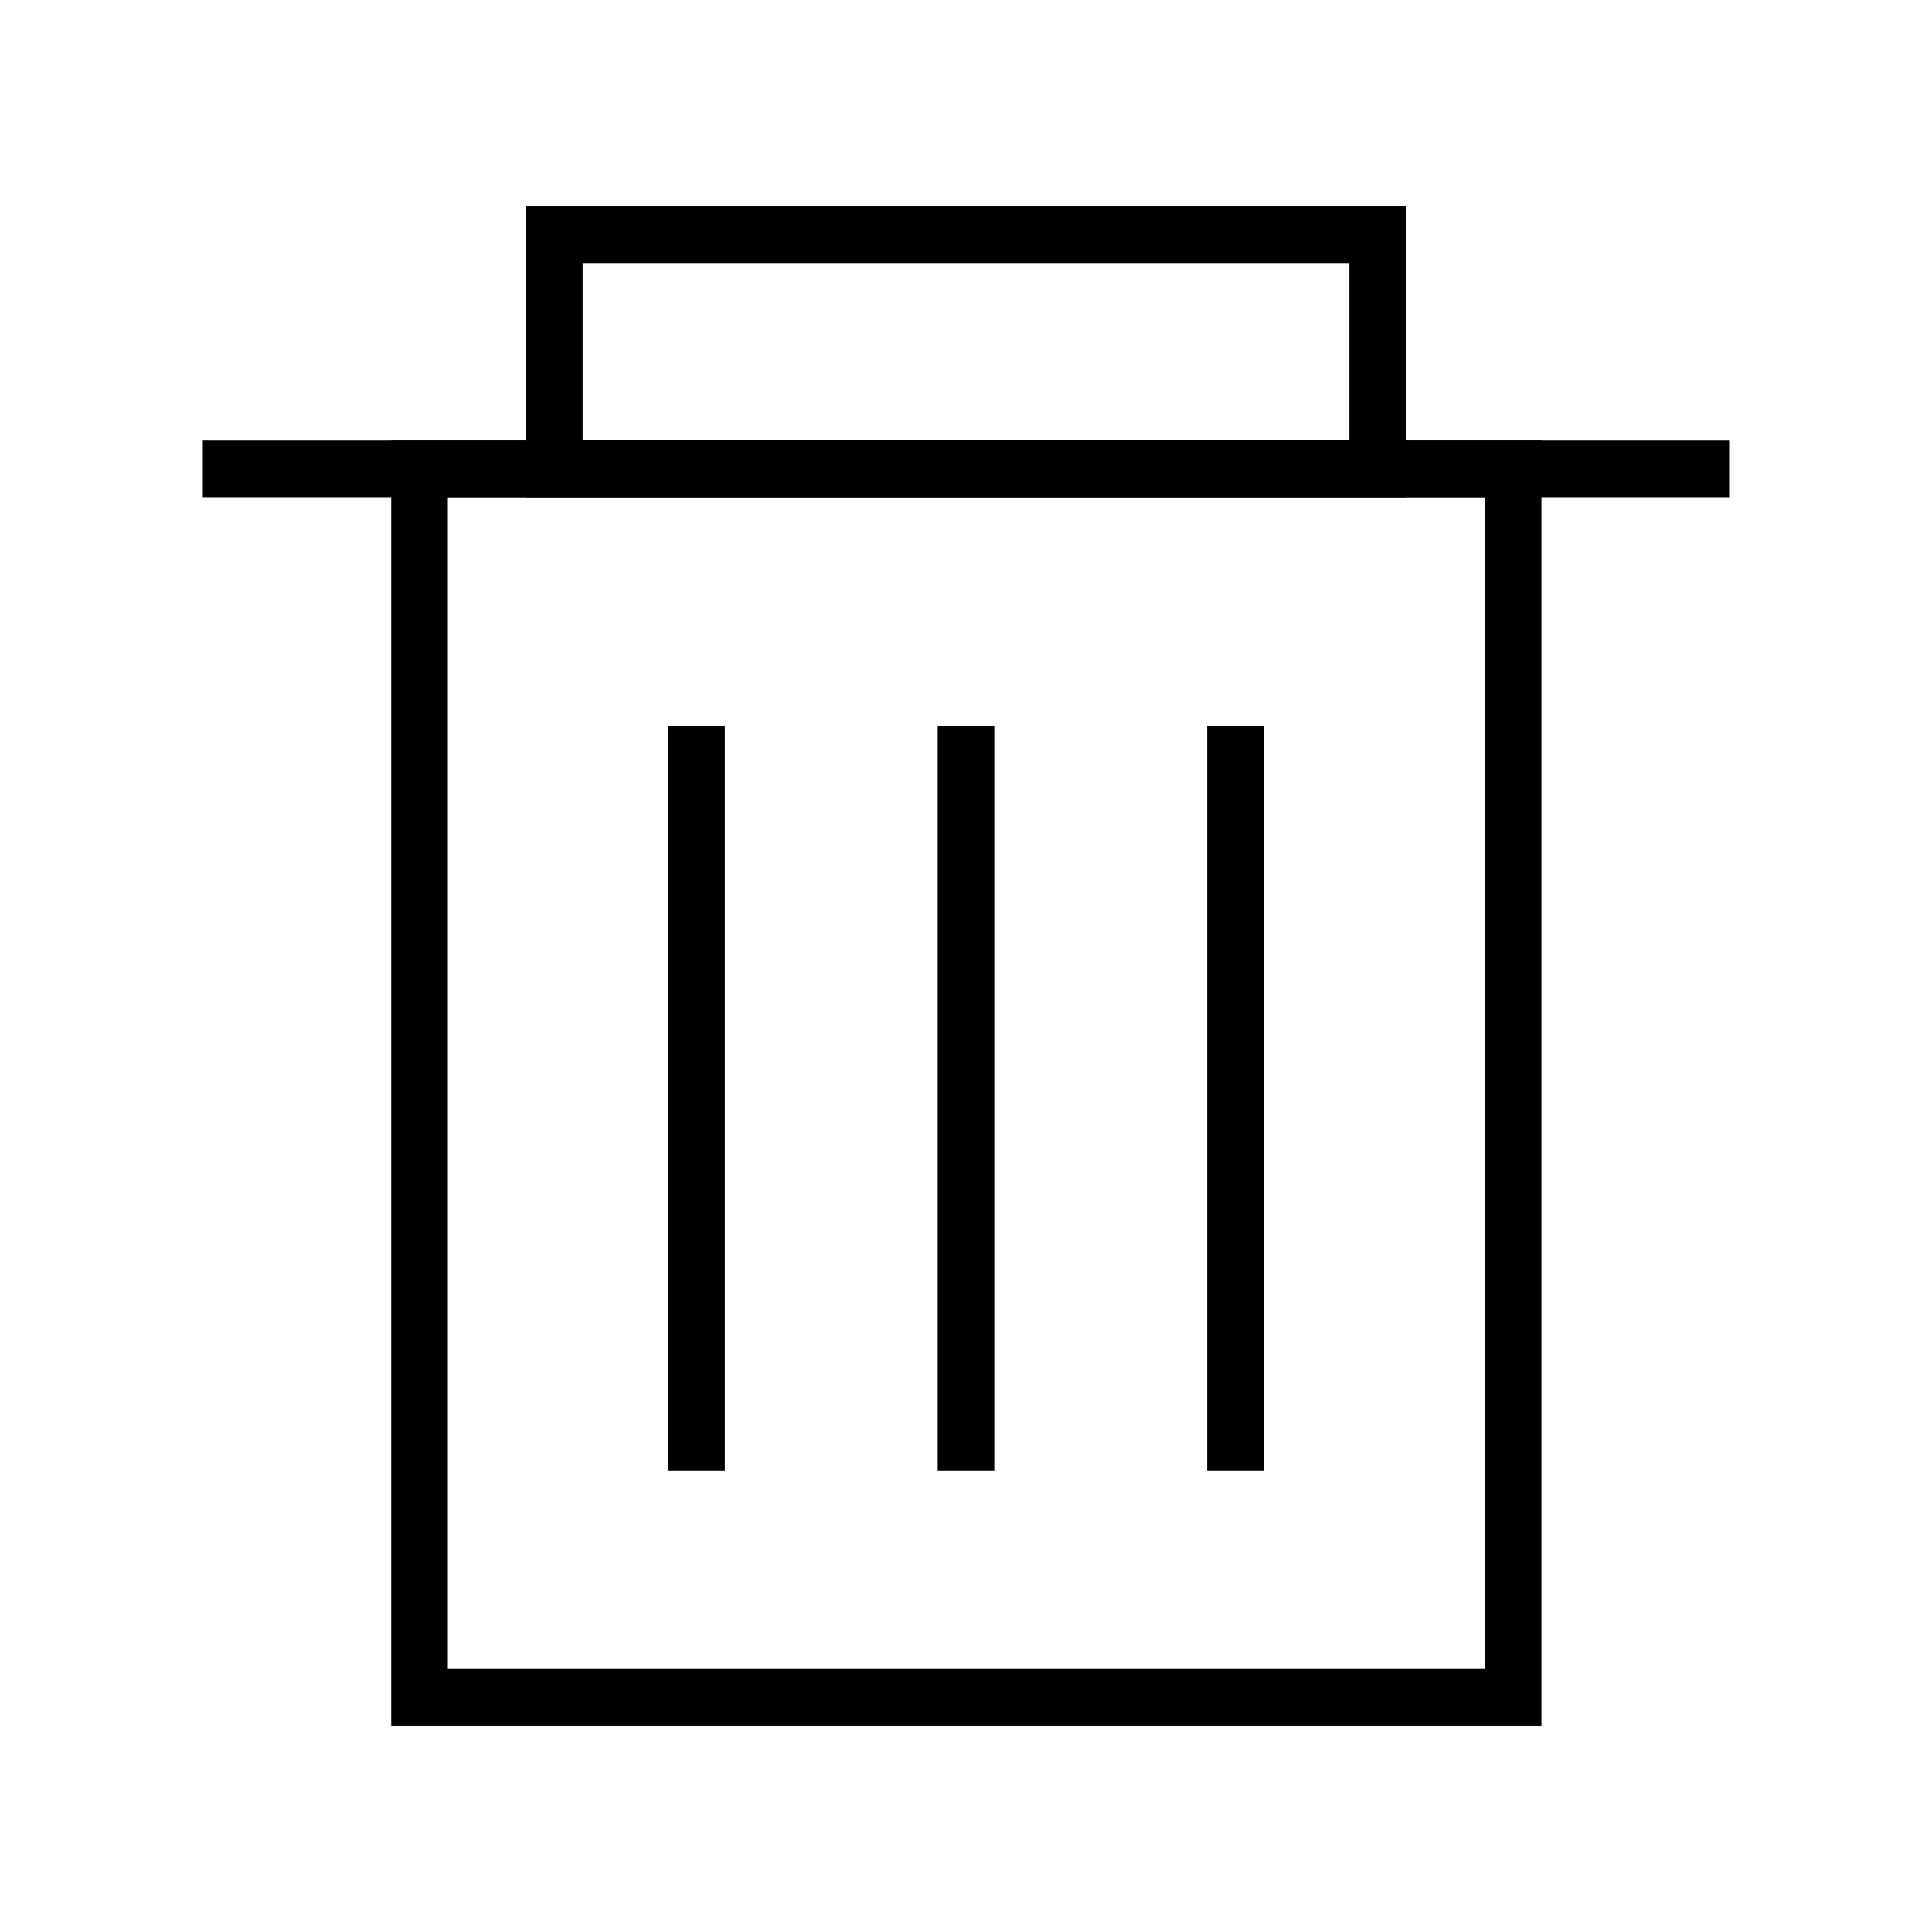
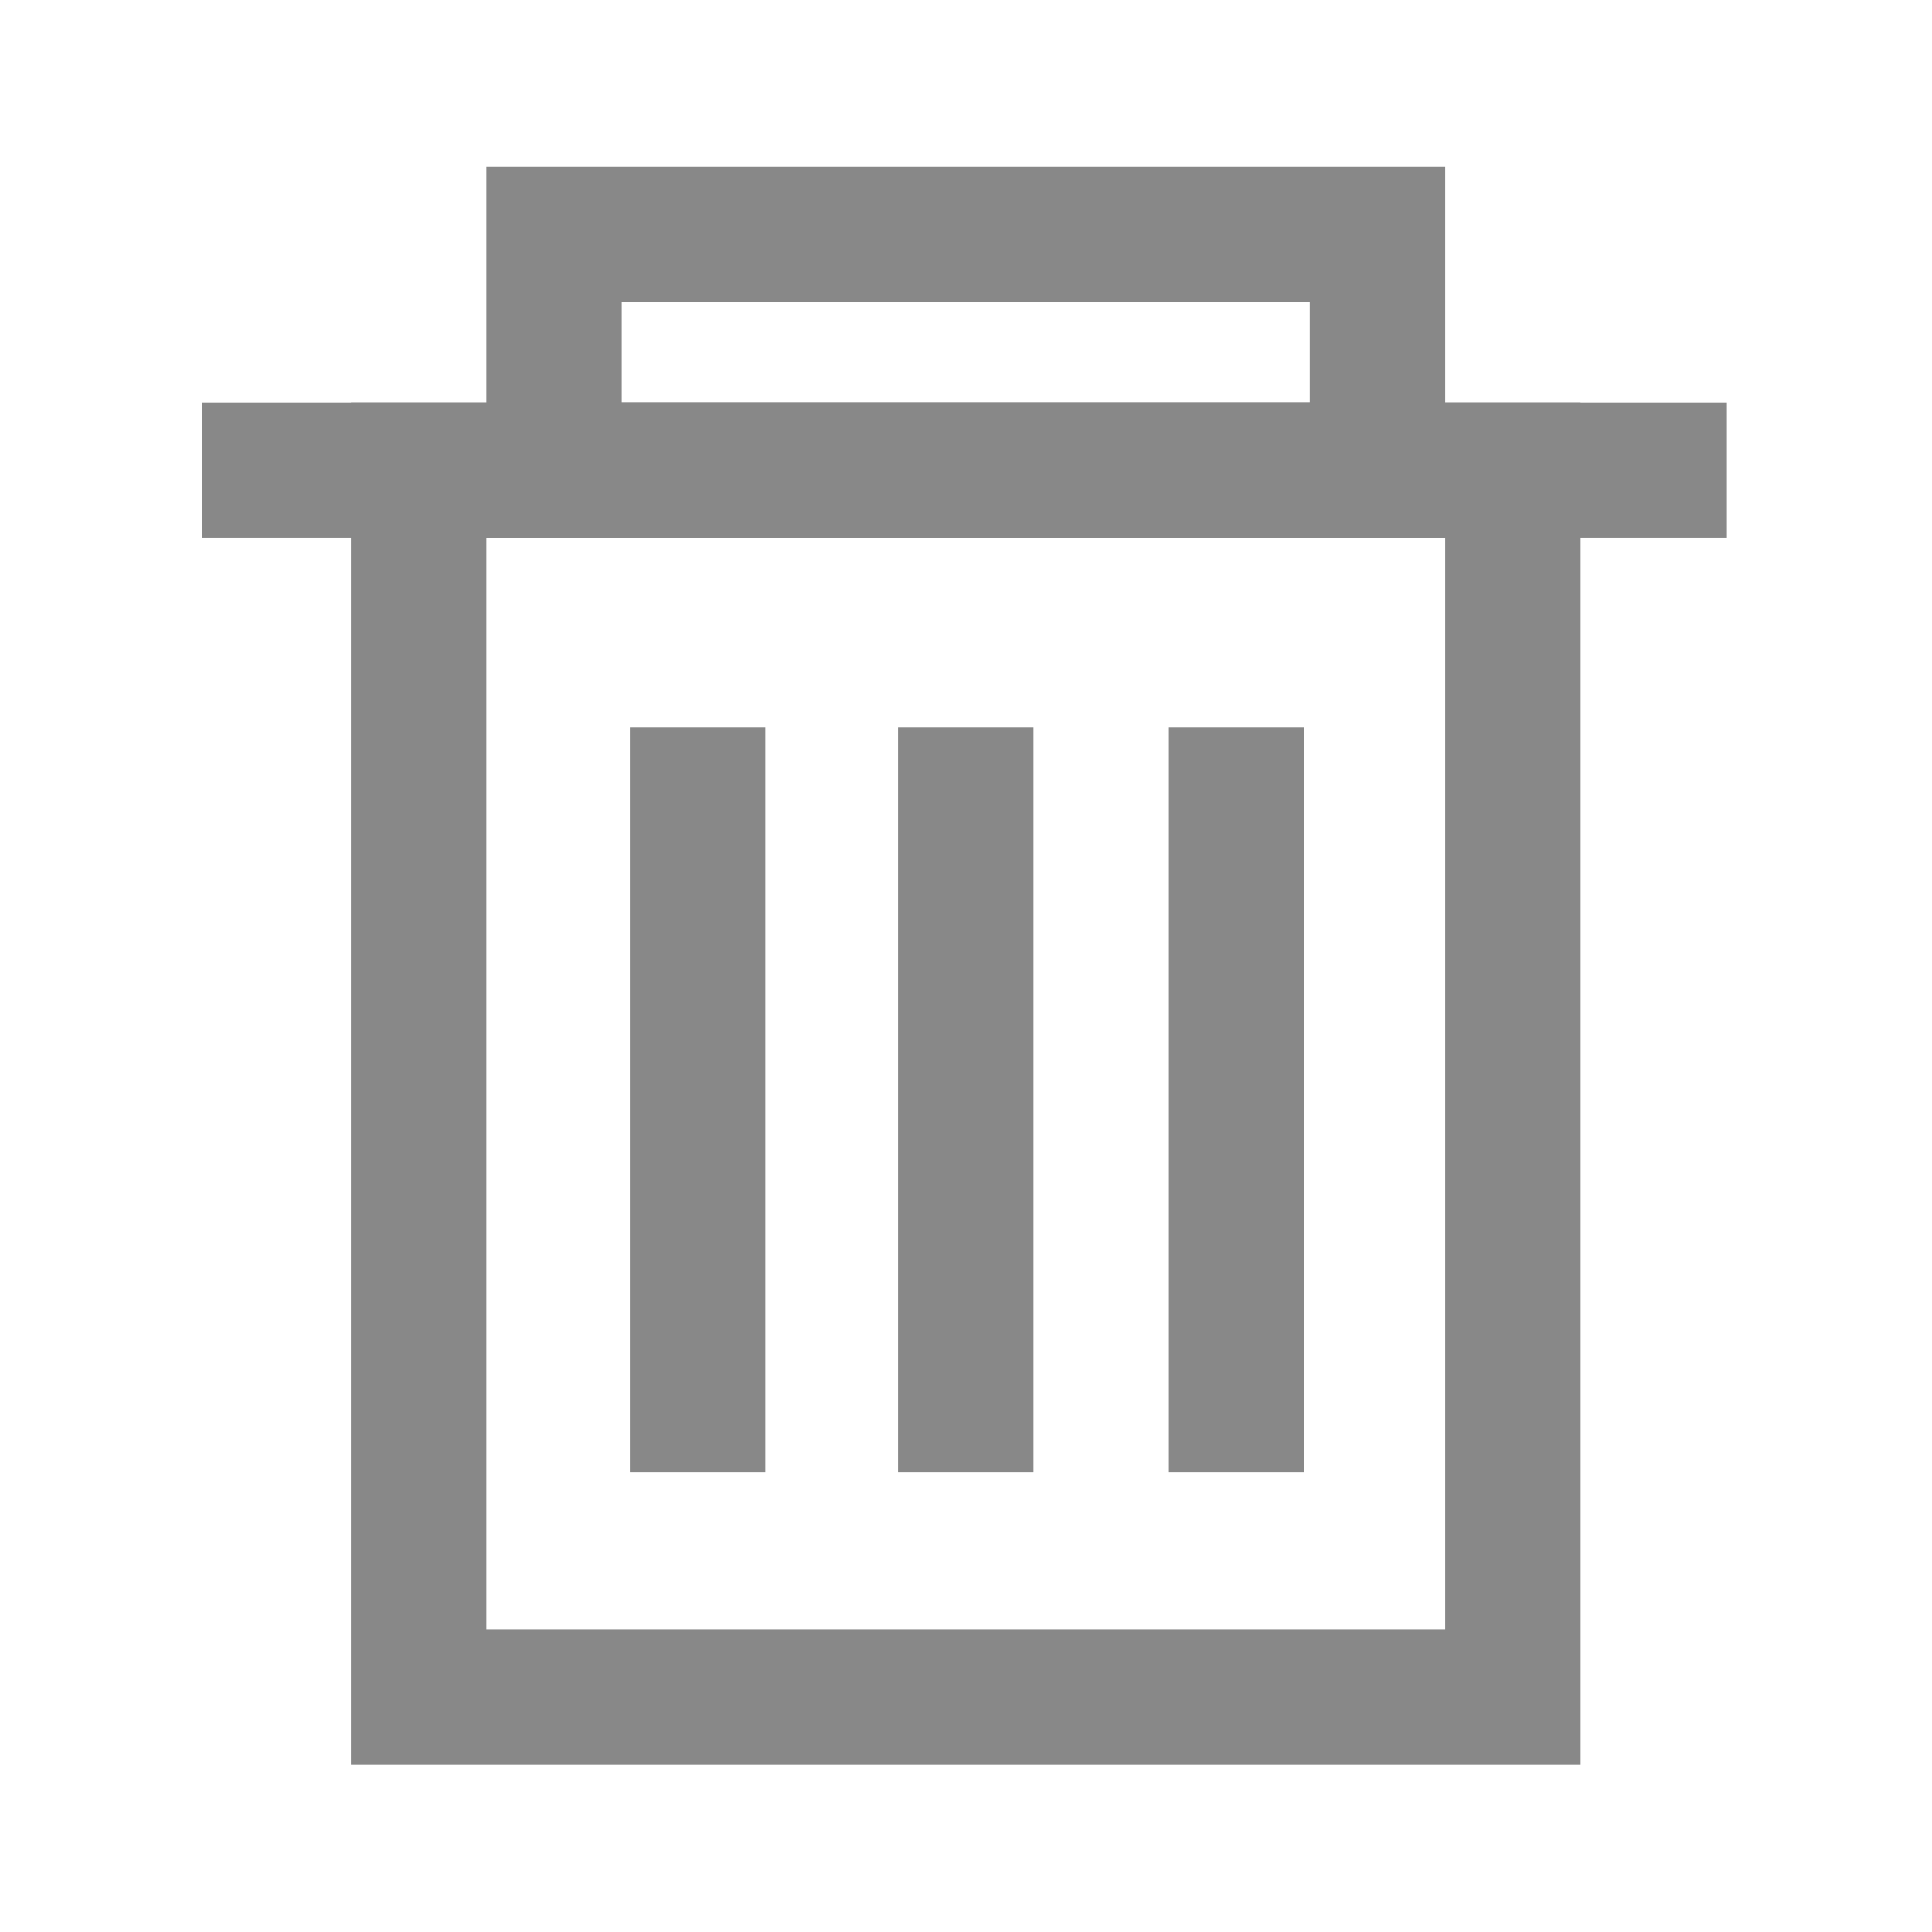
- <svg xmlns="http://www.w3.org/2000/svg" width="100%" height="100%" viewBox="0 0 512 512" version="1.1" xml:space="preserve" style="fill-rule:evenodd;clip-rule:evenodd;stroke-miterlimit:10;">
+ <svg xmlns="http://www.w3.org/2000/svg" version="1.1" id="Layer_1" x="0px" y="0px" viewBox="0 0 128 128" style="enable-background:new 0 0 128 128;" xml:space="preserve">
+   <style type="text/css">
+ 	.st0{fill:none;stroke:#888888;stroke-width:5;stroke-miterlimit:10;}
+ </style>
  <g>
    <g transform="matrix(1.79452,0,0,1.79452,-203.398,-203.398)">
-       <path d="M143.3,182.6L368.7,182.6" style="fill:none;fill-rule:nonzero;stroke:black;stroke-width:8.36px;" />
+       <path class="st0" d="M120.8,130.7h56.3" />
    </g>
    <g transform="matrix(1.79452,0,0,1.79452,-203.398,-203.398)">
-       <rect x="175.3" y="182.6" width="161.5" height="181.4" style="fill:none;stroke:black;stroke-width:8.36px;" />
+       <rect x="128.8" y="130.7" class="st0" width="40.4" height="45.3" />
    </g>
    <g transform="matrix(1.79452,0,0,1.79452,-203.398,-203.398)">
-       <path d="M216.2,220.6L216.2,330.5" style="fill:none;fill-rule:nonzero;stroke:black;stroke-width:8.36px;" />
+       <path class="st0" d="M139.1,140.2v27.5" />
    </g>
    <g transform="matrix(1.79452,0,0,1.79452,-203.398,-203.398)">
-       <path d="M256,220.6L256,330.5" style="fill:none;fill-rule:nonzero;stroke:black;stroke-width:8.36px;" />
+       <path class="st0" d="M149,140.2v27.5" />
    </g>
    <g transform="matrix(1.79452,0,0,1.79452,-203.398,-203.398)">
-       <path d="M295.8,220.6L295.8,330.5" style="fill:none;fill-rule:nonzero;stroke:black;stroke-width:8.36px;" />
+       <path class="st0" d="M159,140.2v27.5" />
    </g>
    <g transform="matrix(1.79452,0,0,1.79452,-203.398,-203.398)">
-       <rect x="195.2" y="148" width="121.6" height="34.6" style="fill:none;stroke:black;stroke-width:8.36px;" />
+       <rect x="133.8" y="122" class="st0" width="30.4" height="8.7" />
    </g>
  </g>
</svg>
